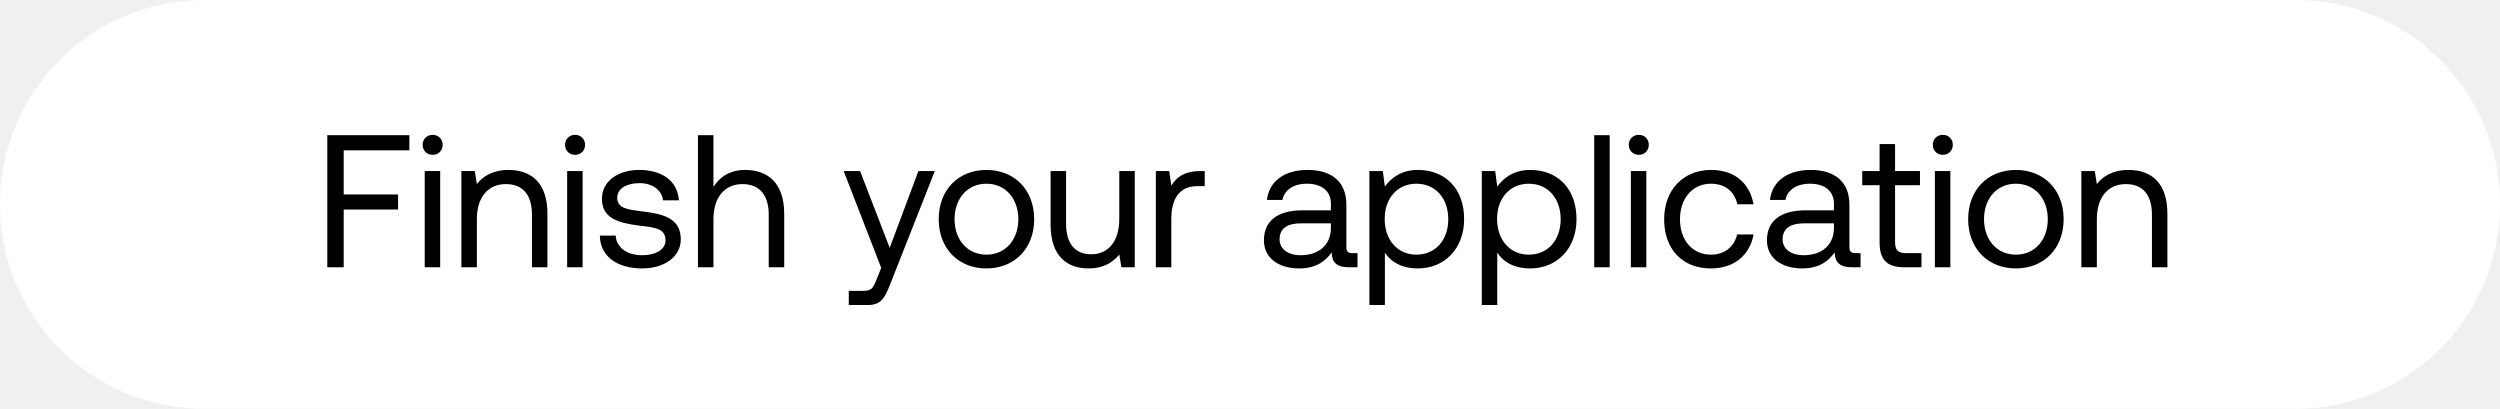
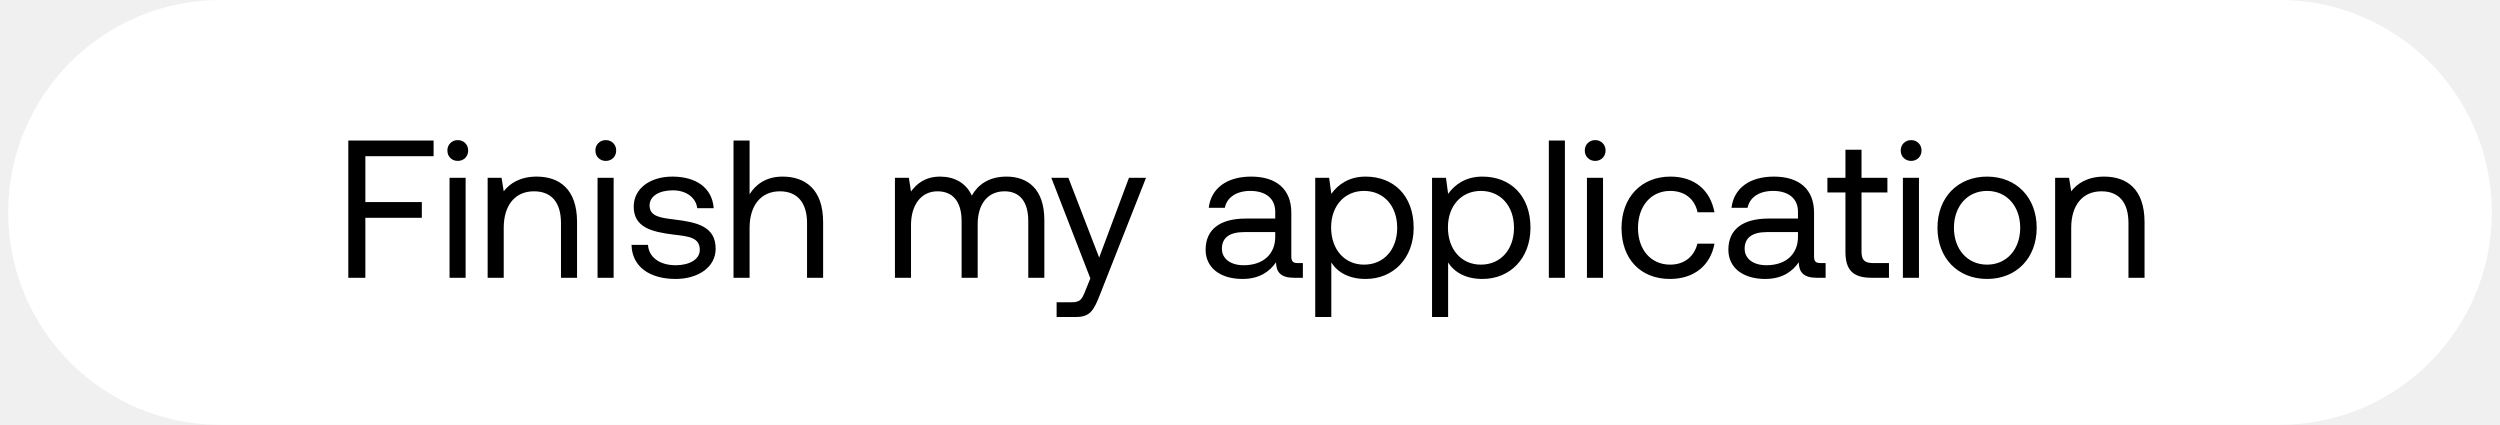
- <svg xmlns="http://www.w3.org/2000/svg" width="159" height="26" viewBox="0 0 159 26" fill="none">
-   <rect width="159" height="26" rx="13" fill="#fff" />
-   <path d="M20.816 17h1.044v-3.672h3.456v-.96H21.86V9.56h4.176V8.6h-5.22V17zm6.7-7.152c.36 0 .636-.264.636-.636a.618.618 0 00-.636-.636.618.618 0 00-.636.636c0 .372.276.636.636.636zM27.012 17h.984v-6.12h-.984V17zm5.332-6.192c-1.032 0-1.656.432-2.016.9l-.132-.828h-.852V17h.984v-3.06c0-1.38.696-2.232 1.848-2.232 1.068 0 1.656.672 1.656 1.944V17h.984v-3.408c0-2.028-1.092-2.784-2.472-2.784zm4.23-.96c.36 0 .636-.264.636-.636a.618.618 0 00-.636-.636.618.618 0 00-.636.636c0 .372.276.636.636.636zM36.07 17h.984v-6.12h-.984V17zm2.08-2.016c.025 1.344 1.117 2.088 2.7 2.088 1.356 0 2.448-.708 2.448-1.848 0-1.356-1.116-1.62-2.508-1.788-.887-.108-1.535-.192-1.535-.864 0-.564.575-.924 1.427-.924.84 0 1.416.468 1.488 1.092h1.008c-.095-1.272-1.103-1.92-2.495-1.932-1.38-.012-2.4.72-2.4 1.836 0 1.272 1.091 1.548 2.46 1.716.911.108 1.584.168 1.584.936 0 .564-.612.936-1.477.936-1.02 0-1.656-.528-1.692-1.248H38.15zm9.24-4.176c-1.031 0-1.655.504-2.015 1.08V8.6h-.984V17h.984v-3.06c0-1.38.708-2.232 1.848-2.232 1.056 0 1.668.672 1.668 1.944V17h.984v-3.408c0-2.028-1.116-2.784-2.484-2.784zm8.656 6.228l-.3.744c-.228.576-.324.72-.888.72h-.876v.9h1.176c.864 0 1.092-.384 1.476-1.368l2.82-7.152H58.41l-1.824 4.884-1.884-4.884h-1.044l2.388 6.156zm6.692.036c1.788 0 3.036-1.272 3.036-3.132s-1.248-3.132-3.036-3.132-3.036 1.272-3.036 3.132 1.248 3.132 3.036 3.132zm0-.876c-1.212 0-2.028-.948-2.028-2.256 0-1.308.816-2.256 2.028-2.256 1.212 0 2.028.948 2.028 2.256 0 1.308-.816 2.256-2.028 2.256zm8.448-2.256c0 1.38-.672 2.232-1.788 2.232-1.02 0-1.596-.672-1.596-1.944V10.88h-.984v3.408c0 2.028 1.069 2.784 2.413 2.784 1.008 0 1.596-.432 1.956-.888l.132.816h.852v-6.12h-.985v3.06zm5.158-3.06c-1.092 0-1.56.456-1.848.924l-.132-.924h-.852V17h.984v-3.12c0-.972.348-2.04 1.632-2.04h.492v-.96h-.276zm9.681 5.22c-.276 0-.396-.084-.396-.408v-2.676c0-1.428-.9-2.208-2.46-2.208-1.476 0-2.448.708-2.592 1.908h.984c.12-.624.696-1.032 1.56-1.032.96 0 1.524.48 1.524 1.272v.42h-1.8c-1.608 0-2.46.684-2.46 1.908 0 1.116.912 1.788 2.256 1.788 1.056 0 1.668-.468 2.052-1.02.012.6.288.948 1.104.948h.54v-.9h-.312zm-1.38-1.596c0 1.02-.708 1.728-1.932 1.728-.816 0-1.332-.408-1.332-1.008 0-.696.492-1.02 1.368-1.02h1.896v.3zm5.533-3.696c-1.032 0-1.692.492-2.1 1.056l-.132-.984h-.852v8.52h.984v-3.336c.372.588 1.068 1.008 2.1 1.008 1.692 0 2.94-1.26 2.94-3.132 0-1.992-1.248-3.132-2.94-3.132zm-.096 5.388c-1.2 0-2.016-.936-2.016-2.28 0-1.308.816-2.232 2.016-2.232 1.212 0 2.028.924 2.028 2.256 0 1.332-.816 2.256-2.028 2.256zm7.244-5.388c-1.032 0-1.692.492-2.1 1.056l-.132-.984h-.852v8.52h.984v-3.336c.372.588 1.068 1.008 2.1 1.008 1.692 0 2.94-1.26 2.94-3.132 0-1.992-1.248-3.132-2.94-3.132zm-.096 5.388c-1.2 0-2.016-.936-2.016-2.28 0-1.308.816-2.232 2.016-2.232 1.212 0 2.028.924 2.028 2.256 0 1.332-.816 2.256-2.028 2.256zm4.161.804h.984V8.6h-.984V17zm2.836-7.152c.36 0 .636-.264.636-.636a.618.618 0 00-.636-.636.618.618 0 00-.636.636c0 .372.276.636.636.636zM103.723 17h.984v-6.12h-.984V17zm5.08.072c1.488 0 2.484-.84 2.724-2.16h-1.044c-.192.78-.792 1.284-1.668 1.284-1.176 0-1.968-.912-1.968-2.244 0-1.332.792-2.268 1.968-2.268.9 0 1.5.492 1.68 1.308h1.032c-.252-1.344-1.2-2.184-2.7-2.184-1.776 0-2.988 1.272-2.988 3.144 0 1.908 1.176 3.12 2.964 3.12zm9.215-.972c-.276 0-.396-.084-.396-.408v-2.676c0-1.428-.9-2.208-2.46-2.208-1.476 0-2.448.708-2.592 1.908h.984c.12-.624.696-1.032 1.56-1.032.96 0 1.524.48 1.524 1.272v.42h-1.8c-1.608 0-2.46.684-2.46 1.908 0 1.116.912 1.788 2.256 1.788 1.056 0 1.668-.468 2.052-1.02.012.6.288.948 1.104.948h.54v-.9h-.312zm-1.38-1.596c0 1.02-.708 1.728-1.932 1.728-.816 0-1.332-.408-1.332-1.008 0-.696.492-1.02 1.368-1.02h1.896v.3zm2.904.9c0 1.08.42 1.596 1.596 1.596h1.068v-.9h-.972c-.528 0-.708-.192-.708-.708V11.78h1.584v-.9h-1.584V9.164h-.984v1.716h-1.104v.9h1.104v3.624zm4.021-5.556c.36 0 .636-.264.636-.636a.618.618 0 00-.636-.636.618.618 0 00-.636.636c0 .372.276.636.636.636zM123.059 17h.984v-6.12h-.984V17zm5.152.072c1.788 0 3.036-1.272 3.036-3.132s-1.248-3.132-3.036-3.132-3.036 1.272-3.036 3.132 1.248 3.132 3.036 3.132zm0-.876c-1.212 0-2.028-.948-2.028-2.256 0-1.308.816-2.256 2.028-2.256 1.212 0 2.028.948 2.028 2.256 0 1.308-.816 2.256-2.028 2.256zm7.164-5.388c-1.032 0-1.656.432-2.016.9l-.132-.828h-.852V17h.984v-3.06c0-1.38.696-2.232 1.848-2.232 1.068 0 1.656.672 1.656 1.944V17h.984v-3.408c0-2.028-1.092-2.784-2.472-2.784z" fill="#000" />
+ <svg xmlns="http://www.w3.org/2000/svg" width="153" height="26" viewBox="0 0 153 26" fill="none">
+   <rect x=".5" width="152" height="26" rx="13" fill="#fff" />
+   <path d="M21.316 17h1.044v-3.672h3.456v-.96H22.36V9.56h4.176V8.6h-5.22V17zm6.7-7.152c.36 0 .636-.264.636-.636a.618.618 0 00-.636-.636.618.618 0 00-.636.636c0 .372.276.636.636.636zM27.512 17h.984v-6.12h-.984V17zm5.332-6.192c-1.032 0-1.656.432-2.016.9l-.132-.828h-.852V17h.984v-3.06c0-1.38.696-2.232 1.848-2.232 1.068 0 1.656.672 1.656 1.944V17h.984v-3.408c0-2.028-1.092-2.784-2.472-2.784zm4.23-.96c.36 0 .636-.264.636-.636a.618.618 0 00-.636-.636.618.618 0 00-.636.636c0 .372.276.636.636.636zM36.57 17h.984v-6.12h-.984V17zm2.08-2.016c.025 1.344 1.117 2.088 2.7 2.088 1.356 0 2.448-.708 2.448-1.848 0-1.356-1.116-1.62-2.508-1.788-.887-.108-1.535-.192-1.535-.864 0-.564.575-.924 1.427-.924.84 0 1.416.468 1.488 1.092h1.008c-.095-1.272-1.103-1.92-2.495-1.932-1.38-.012-2.4.72-2.4 1.836 0 1.272 1.091 1.548 2.46 1.716.911.108 1.584.168 1.584.936 0 .564-.612.936-1.477.936-1.02 0-1.656-.528-1.692-1.248H38.65zm9.24-4.176c-1.031 0-1.655.504-2.015 1.08V8.6h-.984V17h.984v-3.06c0-1.38.708-2.232 1.848-2.232 1.056 0 1.668.672 1.668 1.944V17h.984v-3.408c0-2.028-1.116-2.784-2.484-2.784zm13.708 0c-1.092 0-1.752.504-2.124 1.164-.348-.78-1.08-1.164-1.932-1.164-.948 0-1.464.468-1.788.912l-.132-.84h-.852V17h.984v-3.228c0-1.224.612-2.064 1.62-2.064.936 0 1.476.624 1.476 1.824V17h.984v-3.276c0-1.248.624-2.016 1.644-2.016.924 0 1.452.624 1.452 1.824V17h.984v-3.528c0-1.932-1.044-2.664-2.316-2.664zm5.131 6.228l-.3.744c-.228.576-.324.72-.888.72h-.876v.9h1.176c.864 0 1.092-.384 1.476-1.368l2.82-7.152h-1.044l-1.824 4.884-1.884-4.884h-1.044l2.388 6.156zm12.695-.936c-.276 0-.396-.084-.396-.408v-2.676c0-1.428-.9-2.208-2.46-2.208-1.476 0-2.448.708-2.592 1.908h.984c.12-.624.696-1.032 1.56-1.032.96 0 1.524.48 1.524 1.272v.42h-1.8c-1.608 0-2.46.684-2.46 1.908 0 1.116.912 1.788 2.256 1.788 1.056 0 1.668-.468 2.052-1.02.012.6.288.948 1.104.948h.54v-.9h-.312zm-1.38-1.596c0 1.02-.708 1.728-1.932 1.728-.816 0-1.332-.408-1.332-1.008 0-.696.492-1.02 1.368-1.02h1.896v.3zm5.532-3.696c-1.032 0-1.692.492-2.1 1.056l-.132-.984h-.852v8.52h.984v-3.336c.372.588 1.068 1.008 2.1 1.008 1.692 0 2.94-1.26 2.94-3.132 0-1.992-1.248-3.132-2.94-3.132zm-.096 5.388c-1.2 0-2.016-.936-2.016-2.28 0-1.308.816-2.232 2.016-2.232 1.212 0 2.028.924 2.028 2.256 0 1.332-.816 2.256-2.028 2.256zm7.245-5.388c-1.032 0-1.692.492-2.1 1.056l-.132-.984h-.852v8.52h.984v-3.336c.372.588 1.068 1.008 2.1 1.008 1.692 0 2.94-1.26 2.94-3.132 0-1.992-1.248-3.132-2.94-3.132zm-.096 5.388c-1.2 0-2.016-.936-2.016-2.28 0-1.308.816-2.232 2.016-2.232 1.212 0 2.028.924 2.028 2.256 0 1.332-.816 2.256-2.028 2.256zm4.16.804h.984V8.6h-.984V17zm2.836-7.152c.36 0 .636-.264.636-.636a.618.618 0 00-.636-.636.618.618 0 00-.636.636c0 .372.276.636.636.636zM97.121 17h.984v-6.12h-.984V17zm5.08.072c1.488 0 2.484-.84 2.724-2.16h-1.044c-.192.78-.792 1.284-1.668 1.284-1.176 0-1.968-.912-1.968-2.244 0-1.332.792-2.268 1.968-2.268.9 0 1.5.492 1.68 1.308h1.032c-.252-1.344-1.2-2.184-2.7-2.184-1.776 0-2.988 1.272-2.988 3.144 0 1.908 1.176 3.12 2.964 3.12zm9.215-.972c-.276 0-.396-.084-.396-.408v-2.676c0-1.428-.9-2.208-2.46-2.208-1.476 0-2.448.708-2.592 1.908h.984c.12-.624.696-1.032 1.56-1.032.96 0 1.524.48 1.524 1.272v.42h-1.8c-1.608 0-2.46.684-2.46 1.908 0 1.116.912 1.788 2.256 1.788 1.056 0 1.668-.468 2.052-1.02.012.6.288.948 1.104.948h.54v-.9h-.312zm-1.38-1.596c0 1.02-.708 1.728-1.932 1.728-.816 0-1.332-.408-1.332-1.008 0-.696.492-1.02 1.368-1.02h1.896v.3zm2.905.9c0 1.08.42 1.596 1.596 1.596h1.068v-.9h-.972c-.528 0-.708-.192-.708-.708V11.78h1.584v-.9h-1.584V9.164h-.984v1.716h-1.104v.9h1.104v3.624zm4.02-5.556c.36 0 .636-.264.636-.636a.618.618 0 00-.636-.636.618.618 0 00-.636.636c0 .372.276.636.636.636zM116.457 17h.984v-6.12h-.984V17zm5.152.072c1.788 0 3.036-1.272 3.036-3.132s-1.248-3.132-3.036-3.132-3.036 1.272-3.036 3.132 1.248 3.132 3.036 3.132zm0-.876c-1.212 0-2.028-.948-2.028-2.256 0-1.308.816-2.256 2.028-2.256 1.212 0 2.028.948 2.028 2.256 0 1.308-.816 2.256-2.028 2.256zm7.165-5.388c-1.032 0-1.656.432-2.016.9l-.132-.828h-.852V17h.984v-3.06c0-1.38.696-2.232 1.848-2.232 1.068 0 1.656.672 1.656 1.944V17h.984v-3.408c0-2.028-1.092-2.784-2.472-2.784z" fill="#000" />
</svg>
